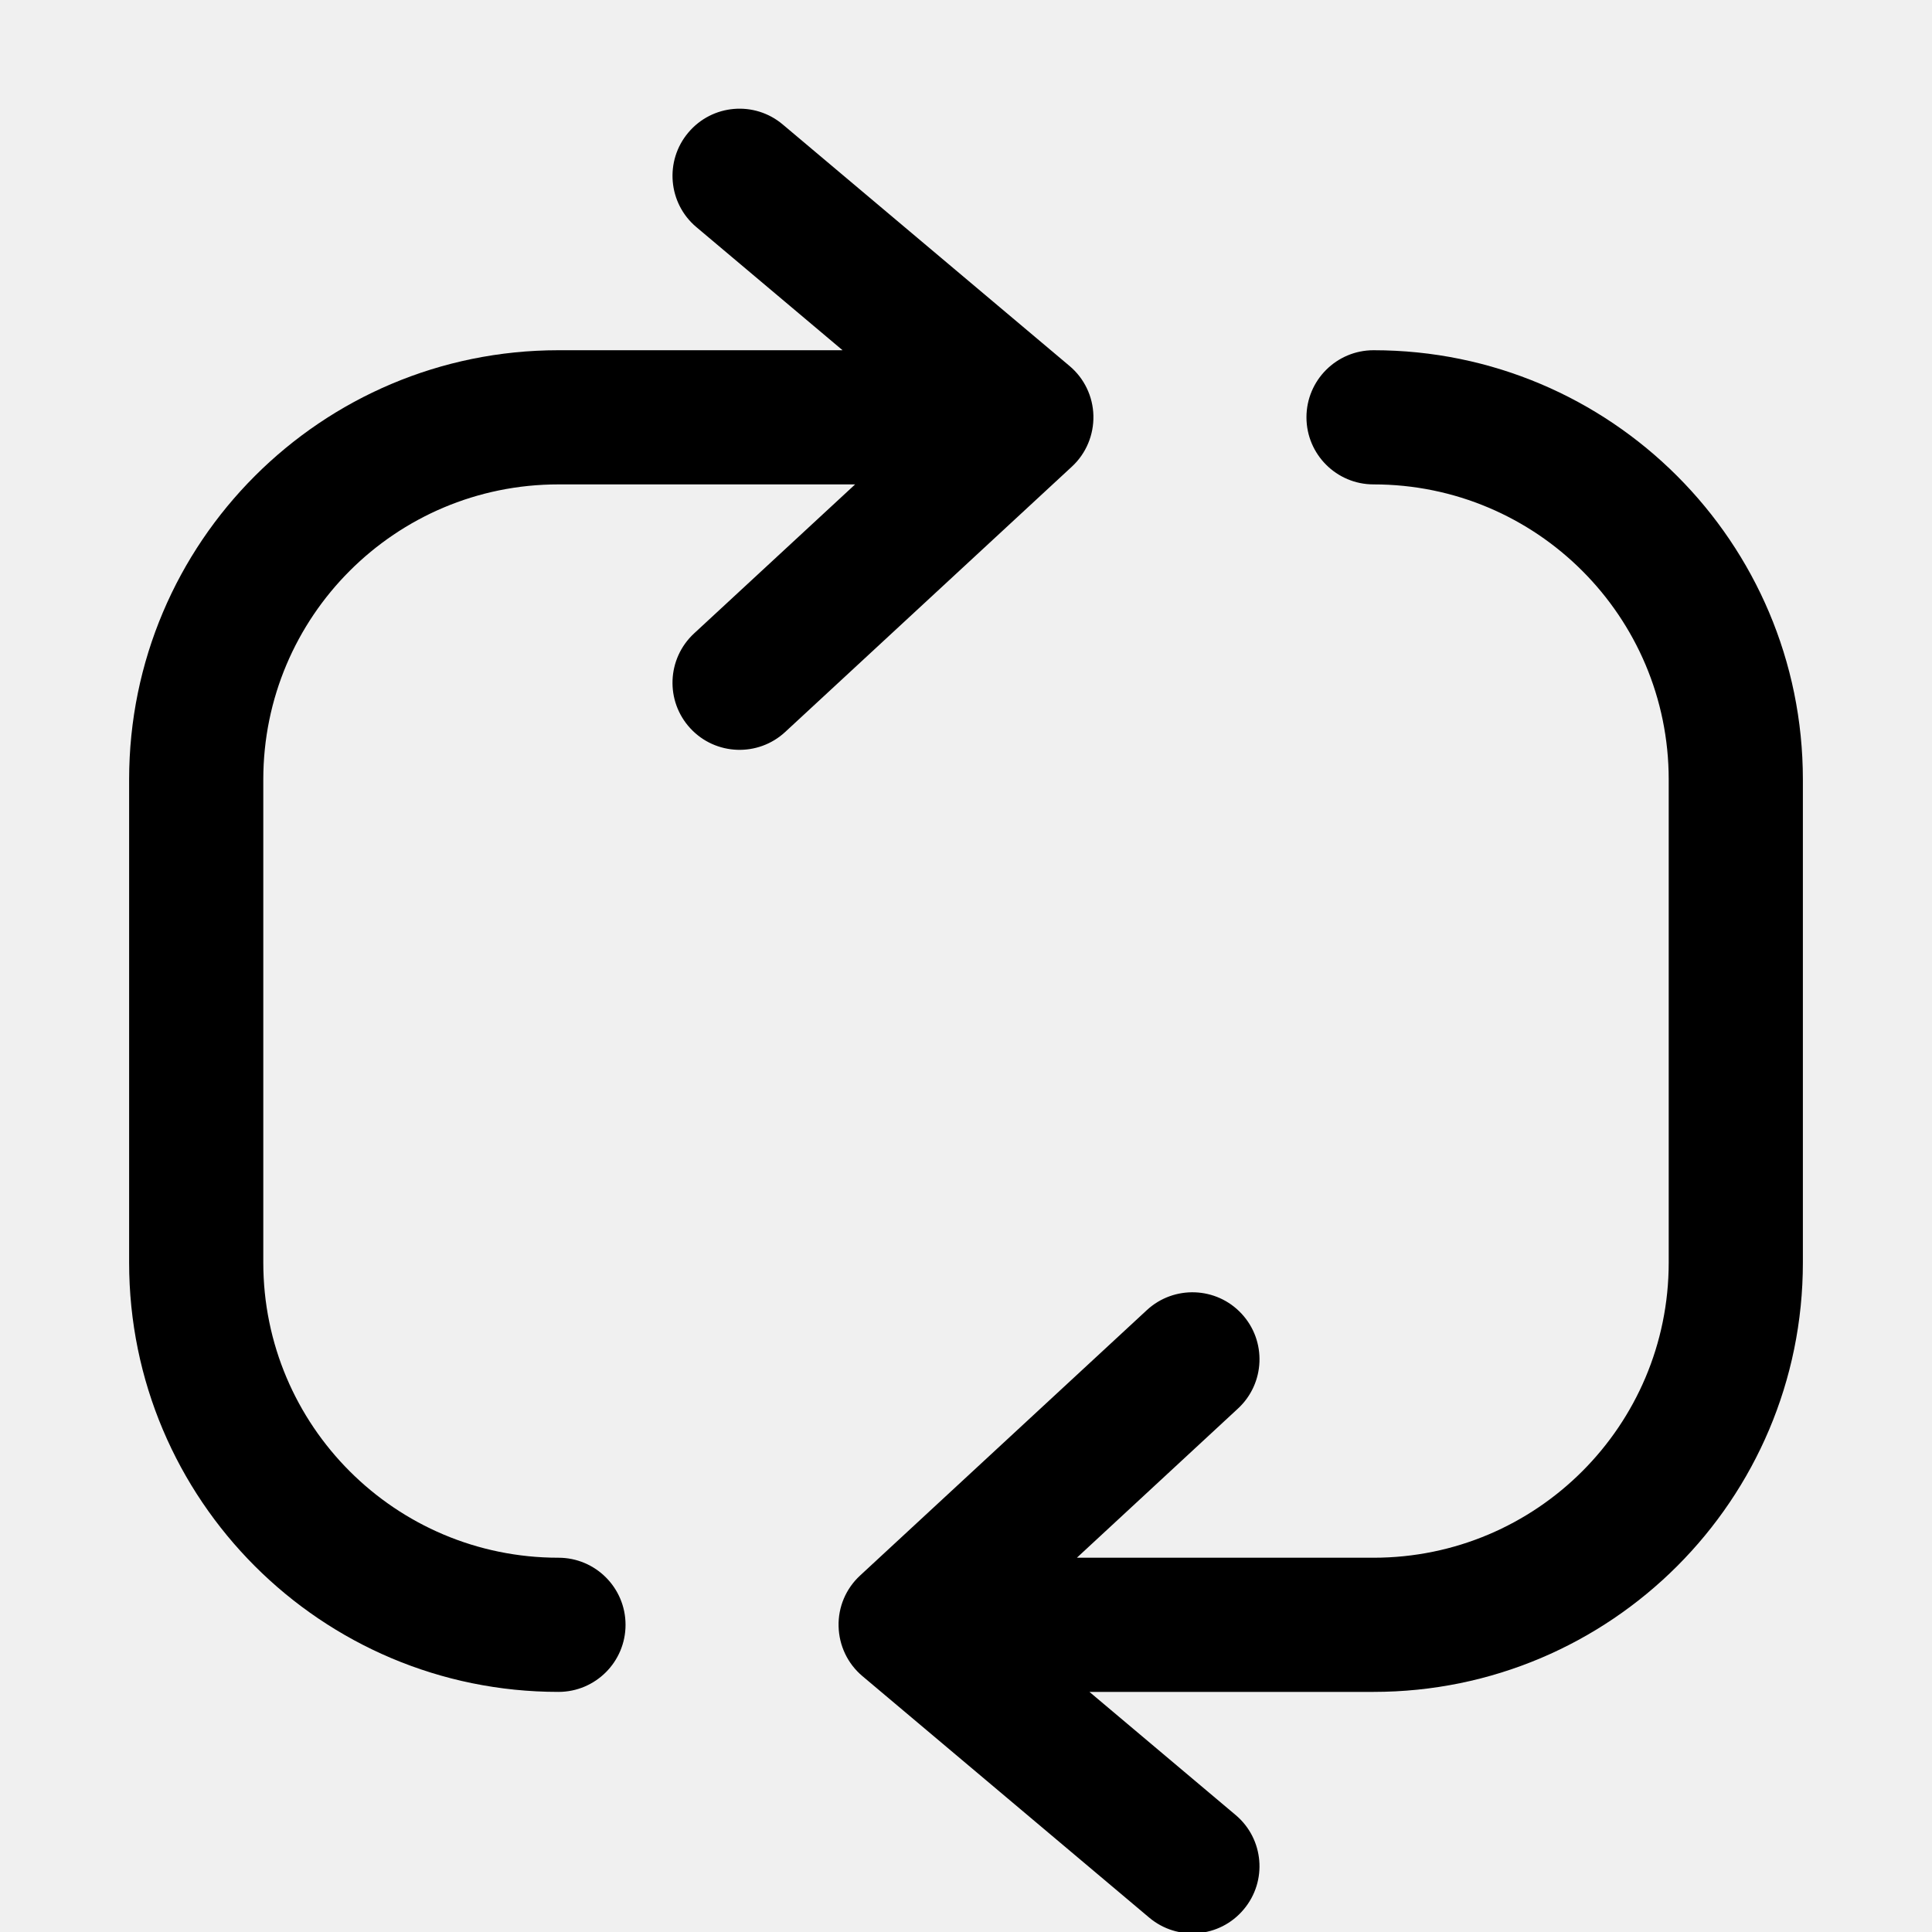
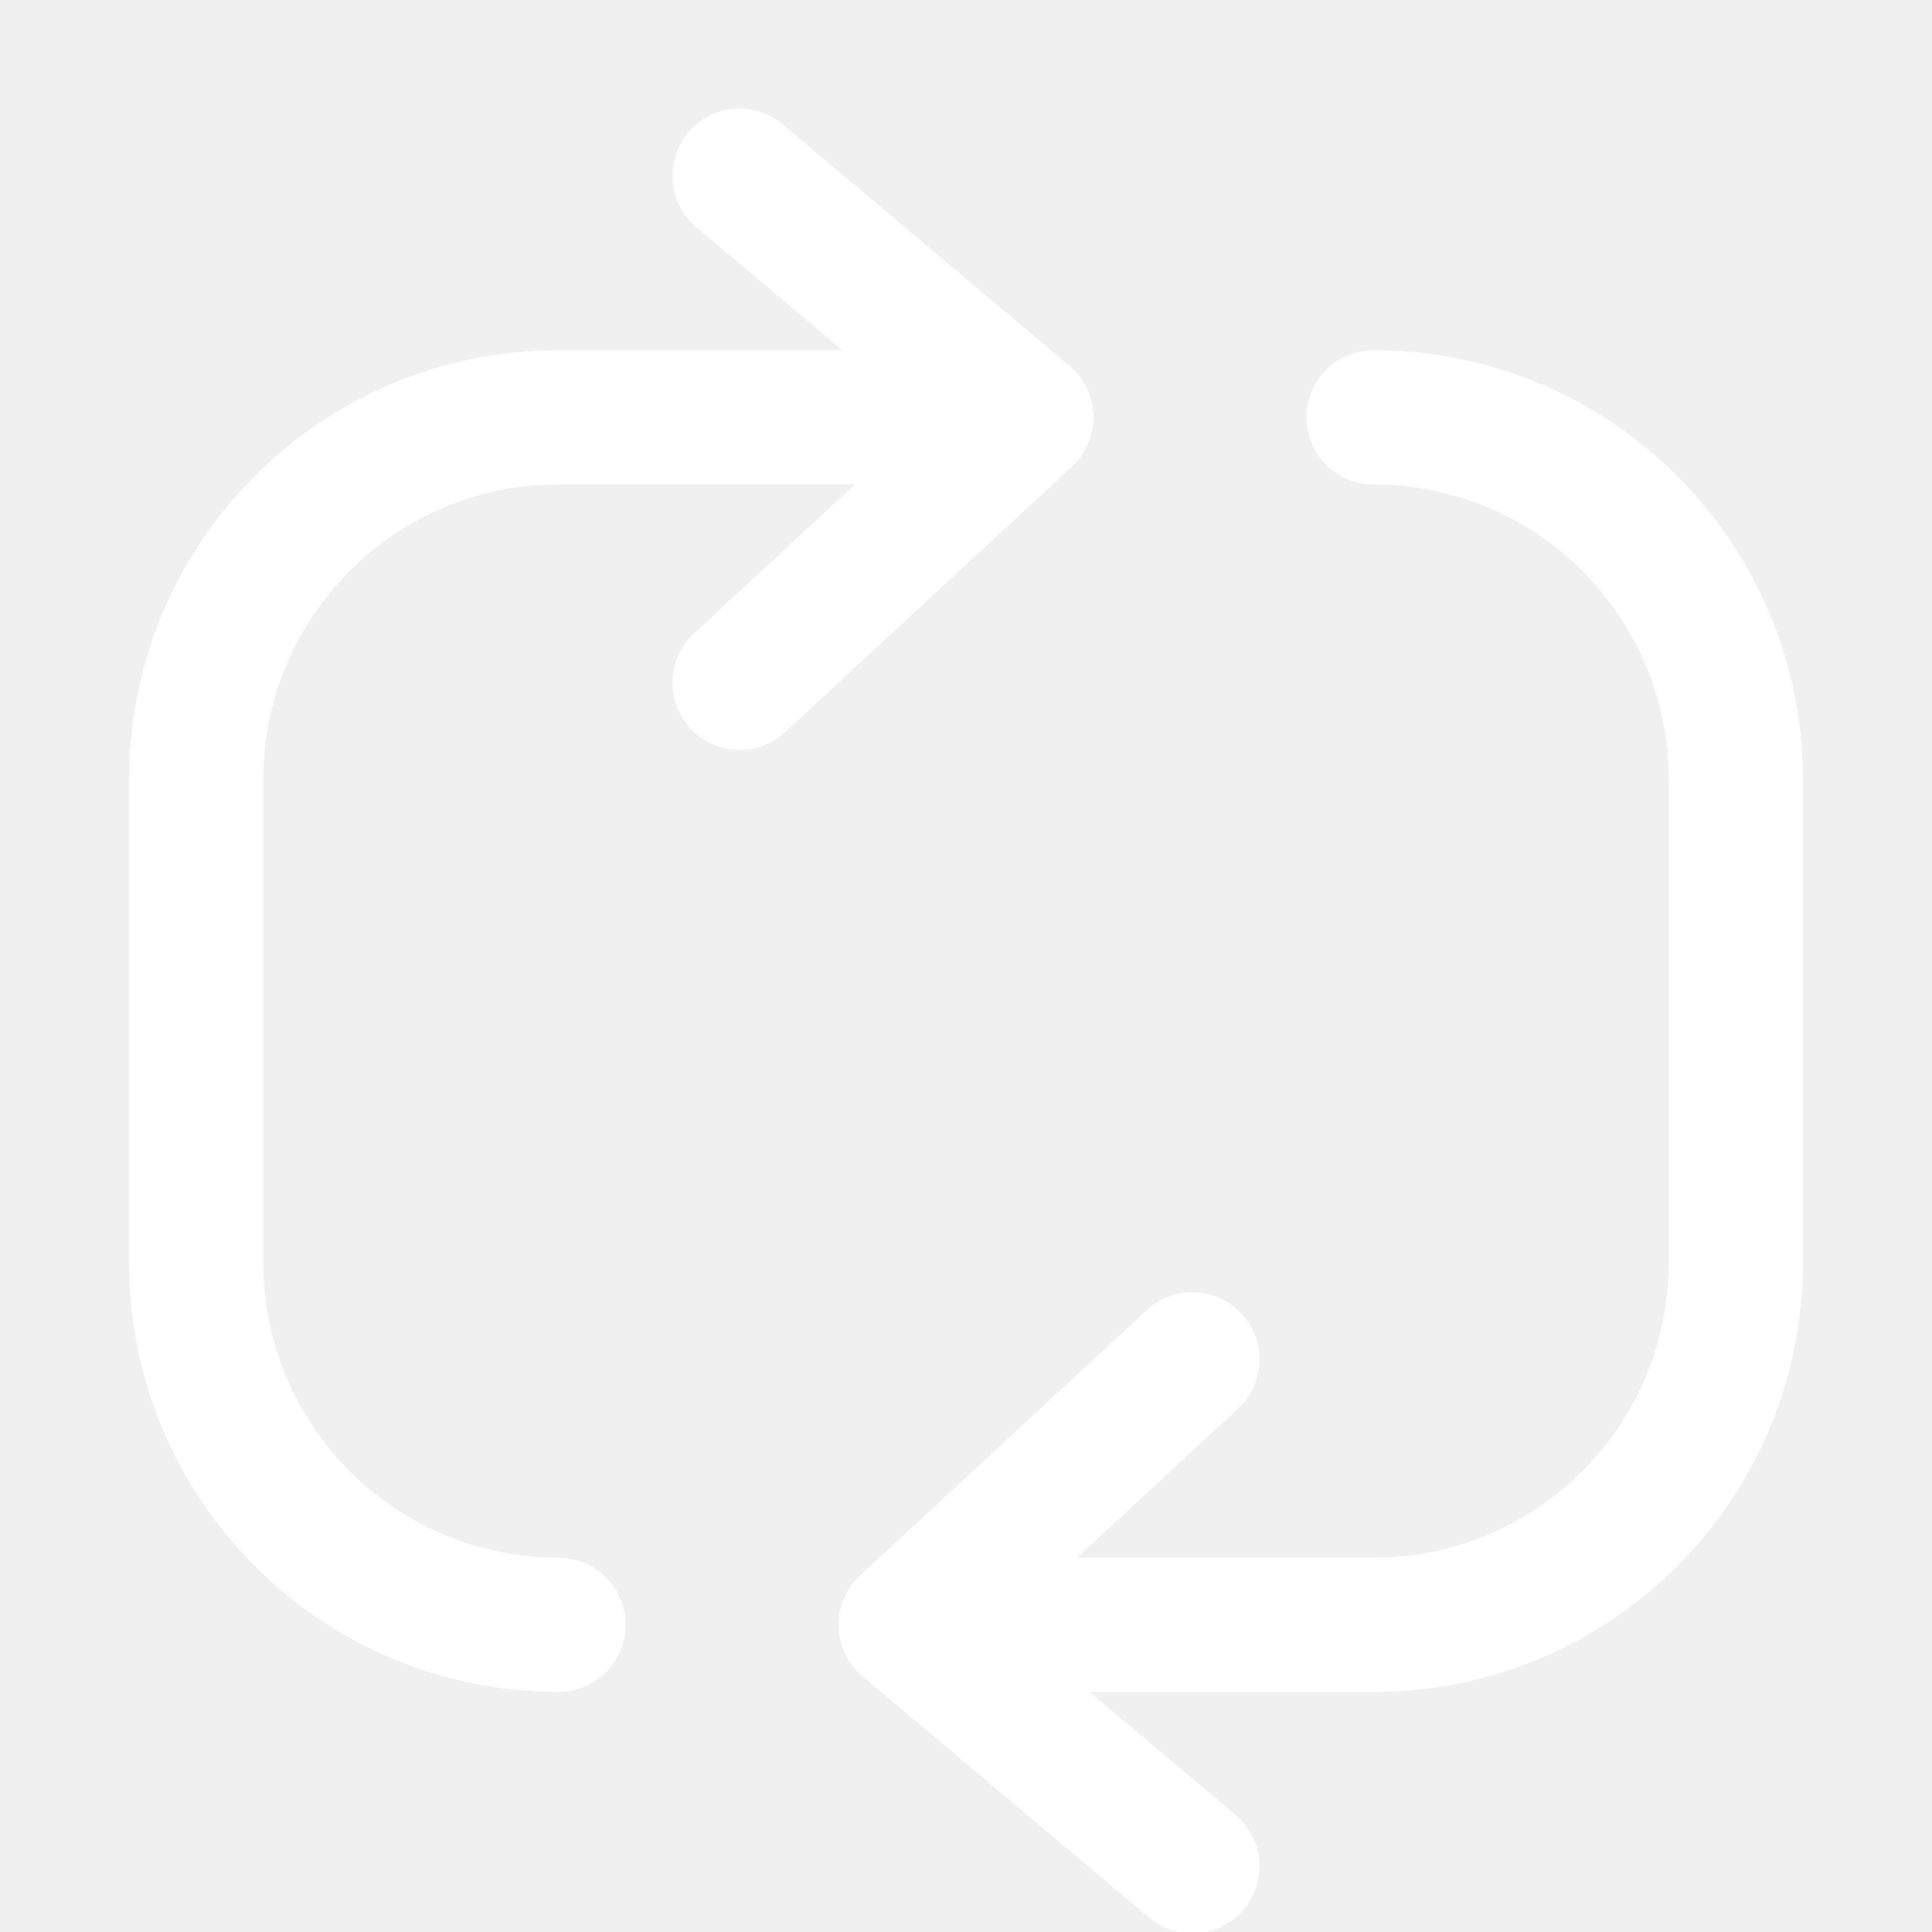
- <svg xmlns="http://www.w3.org/2000/svg" aria-label="Repost" role="img" viewBox="0 0 18 18" class="x1lliihq xffa9am x2lah0s x1jwls1v x1n2onr6 x17fnjtu x1i0azm7" style="--fill: white; --height: 18px; --width: 18px;">
+ <svg xmlns="http://www.w3.org/2000/svg" aria-label="Repost" role="img" viewBox="0 0 18 18" class="x1lliihq xffa9am x2lah0s x1jwls1v x1n2onr6 x17fnjtu x1i0azm7" style=" fill: white;  height: 18px;  width: 18px;">
  <path d="M6.413 1.235C6.635 0.971 7.029 0.937 7.293 1.16L9.965 3.41C10.102 3.525 10.183 3.694 10.187 3.873C10.191 4.052 10.119 4.225 9.987 4.347L7.315 6.82C7.062 7.054 6.666 7.039 6.432 6.786C6.197 6.532 6.213 6.137 6.466 5.902L7.967 4.513H5.203C3.684 4.513 2.453 5.744 2.453 7.263V9.513V11.763C2.453 13.282 3.684 14.513 5.203 14.513C5.548 14.513 5.828 14.793 5.828 15.138C5.828 15.483 5.548 15.763 5.203 15.763C2.994 15.763 1.203 13.972 1.203 11.763V9.513V7.263C1.203 5.054 2.994 3.263 5.203 3.263H7.85L6.488 2.116C6.224 1.894 6.19 1.499 6.413 1.235Z" />
  <path d="M11.587 17.79C11.365 18.055 10.971 18.088 10.707 17.866L8.035 15.616C7.898 15.501 7.817 15.332 7.813 15.152C7.808 14.973 7.881 14.801 8.013 14.679L10.685 12.206C10.938 11.972 11.334 11.987 11.568 12.24C11.803 12.493 11.787 12.889 11.534 13.123L10.033 14.513H12.797C14.316 14.513 15.547 13.282 15.547 11.763V9.513V7.263C15.547 5.744 14.316 4.513 12.797 4.513C12.452 4.513 12.172 4.233 12.172 3.888C12.172 3.543 12.452 3.263 12.797 3.263C15.006 3.263 16.797 5.054 16.797 7.263V9.513V11.763C16.797 13.972 15.006 15.763 12.797 15.763H10.15L11.512 16.91C11.776 17.132 11.81 17.526 11.587 17.79Z" />
</svg>
